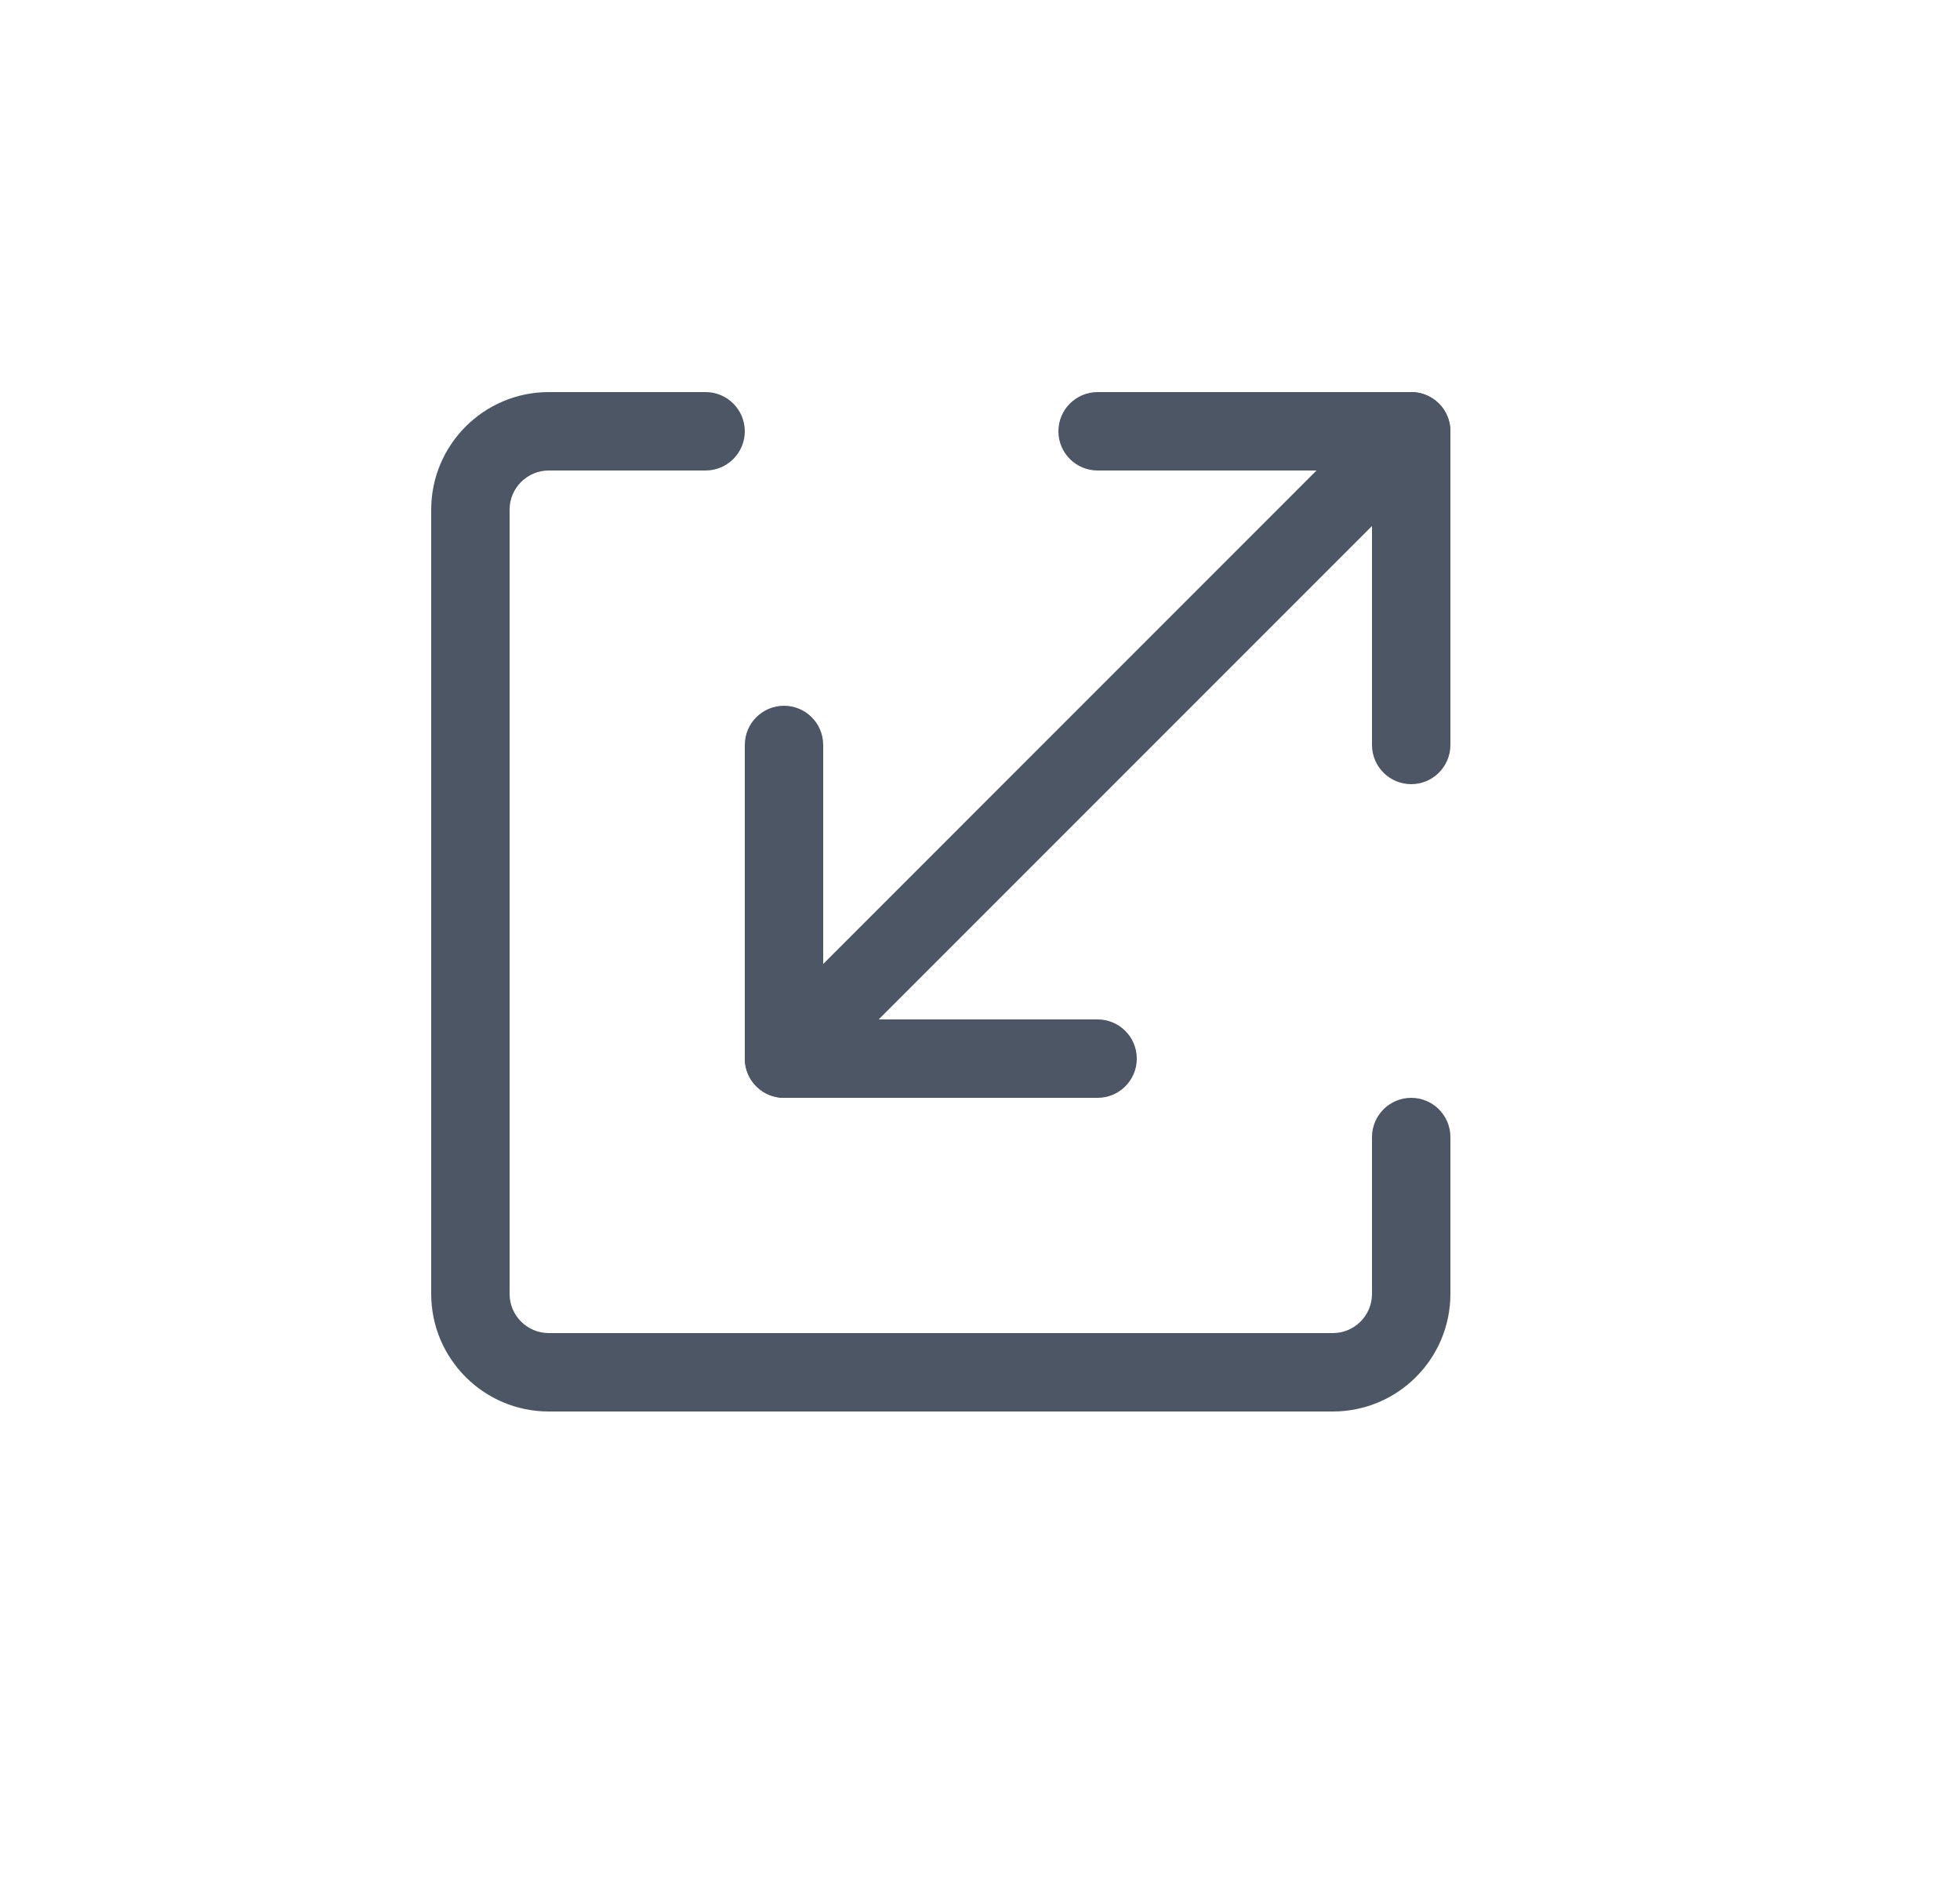
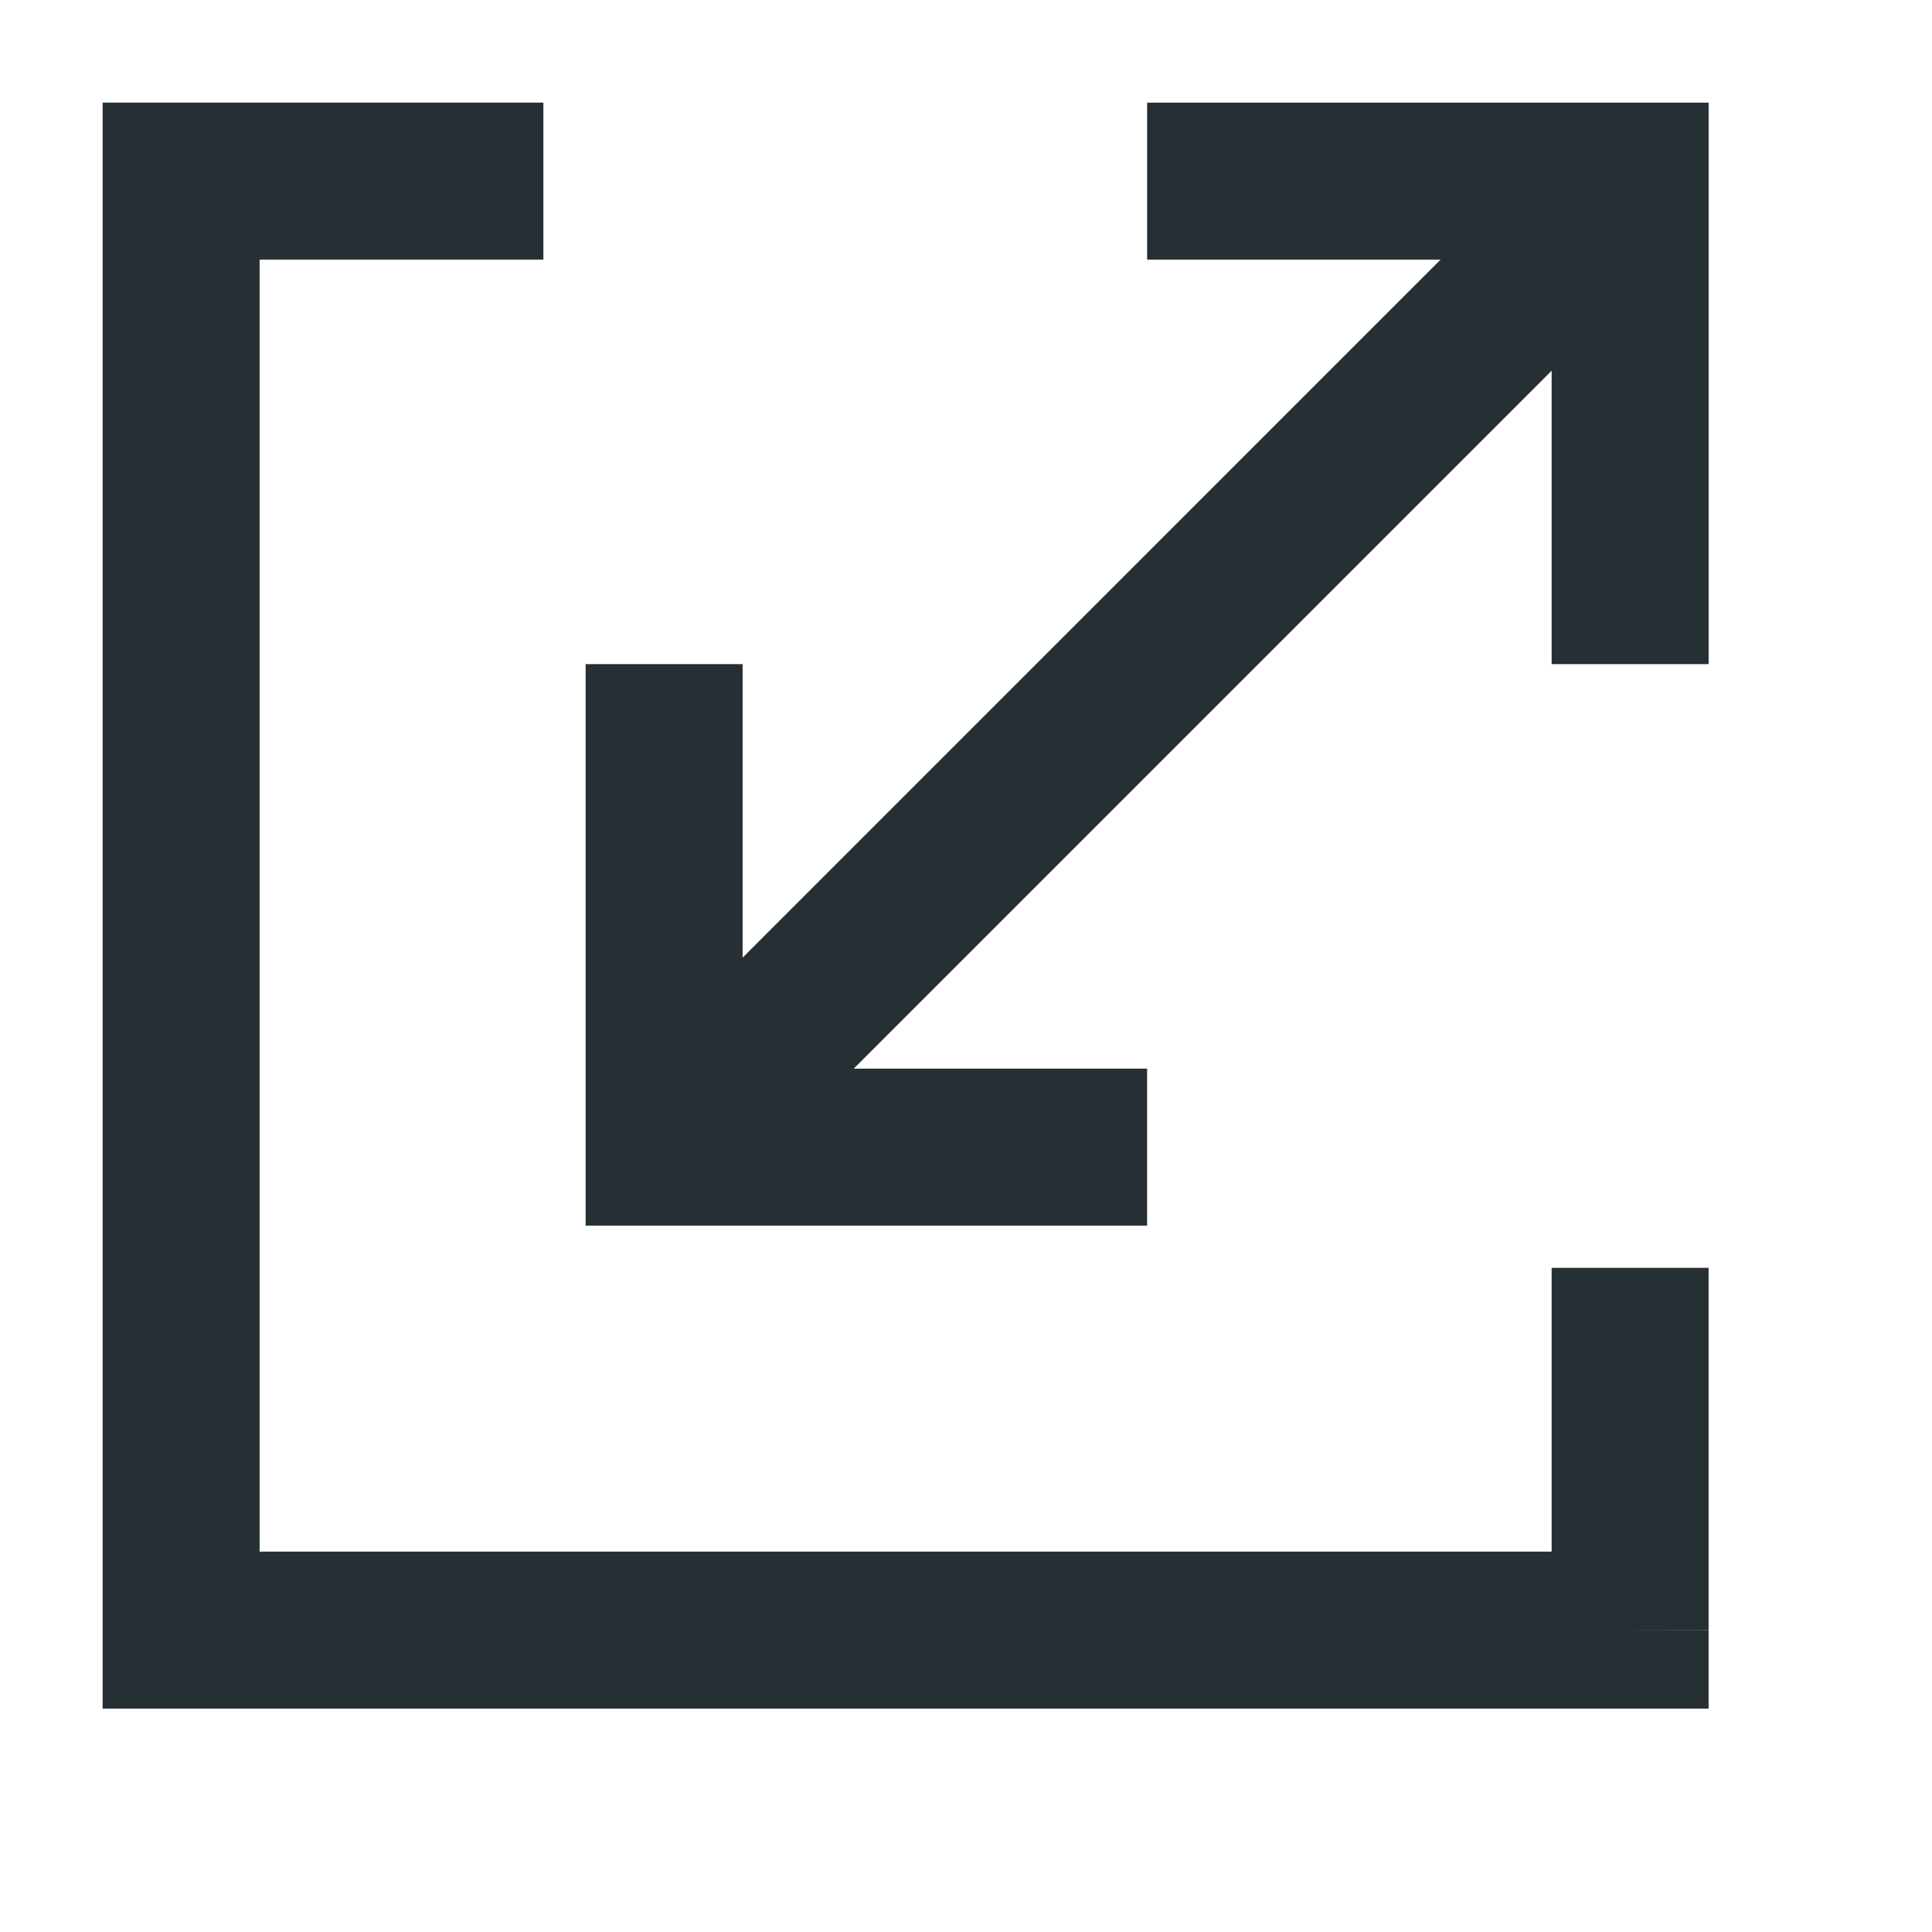
- <svg xmlns="http://www.w3.org/2000/svg" width="25" height="24" viewBox="0 0 25 24" fill="none">
-   <path fill-rule="evenodd" clip-rule="evenodd" d="M7 6C6.724 6 6.5 6.224 6.5 6.5V16.5C6.5 16.776 6.724 17 7 17H17C17.276 17 17.5 16.776 17.5 16.5V14.5C17.5 14.224 17.724 14 18 14C18.276 14 18.5 14.224 18.5 14.5V16.5C18.5 17.329 17.828 18 17 18H7C6.172 18 5.5 17.328 5.5 16.5V6.5C5.5 5.672 6.172 5 7 5H9C9.276 5 9.5 5.224 9.5 5.5C9.5 5.776 9.276 6 9 6H7Z" fill="#4C5664" />
-   <path fill-rule="evenodd" clip-rule="evenodd" d="M13.5 5.5C13.5 5.224 13.724 5 14 5L18 5C18.276 5 18.5 5.224 18.5 5.5L18.5 9.5C18.5 9.776 18.276 10 18 10C17.724 10 17.5 9.776 17.5 9.5L17.5 6L14 6C13.724 6 13.5 5.776 13.5 5.5Z" fill="#4C5664" />
-   <path fill-rule="evenodd" clip-rule="evenodd" d="M14.5 13.5C14.5 13.776 14.276 14 14 14L10 14C9.724 14 9.5 13.776 9.5 13.5L9.5 9.5C9.5 9.224 9.724 9 10 9C10.276 9 10.5 9.224 10.5 9.5L10.5 13L14 13C14.276 13 14.5 13.224 14.5 13.5Z" fill="#4C5664" />
-   <path fill-rule="evenodd" clip-rule="evenodd" d="M9.647 13.854C9.451 13.658 9.451 13.342 9.647 13.146L17.646 5.146C17.842 4.951 18.158 4.951 18.354 5.146C18.549 5.342 18.549 5.658 18.354 5.854L10.354 13.854C10.158 14.049 9.842 14.049 9.647 13.854Z" fill="#4C5664" />
+ <svg xmlns="http://www.w3.org/2000/svg" width="16" height="16" viewBox="0 0 16 16" fill="none">
+   <path fill-rule="evenodd" clip-rule="evenodd" d="M0.85 0.85H4.5V2.15H2.15V12.85H12.85V10.5H14.15V13.499L13.5 13.5H14.15V14.15H0.85V0.85Z" fill="#262F33" />
+   <path fill-rule="evenodd" clip-rule="evenodd" d="M12.85 2.15L9.5 2.15V0.85L14.15 0.85L14.15 5.5L12.85 5.5L12.85 2.15Z" fill="#262F33" />
+   <path fill-rule="evenodd" clip-rule="evenodd" d="M6.15 8.85L9.5 8.85L9.5 10.15L4.85 10.15L4.85 5.5L6.15 5.5L6.15 8.85Z" fill="#262F33" />
+   <path fill-rule="evenodd" clip-rule="evenodd" d="M13.96 1.96L5.96 9.96L5.041 9.04L13.04 1.04L13.96 1.96Z" fill="#262F33" />
</svg>
